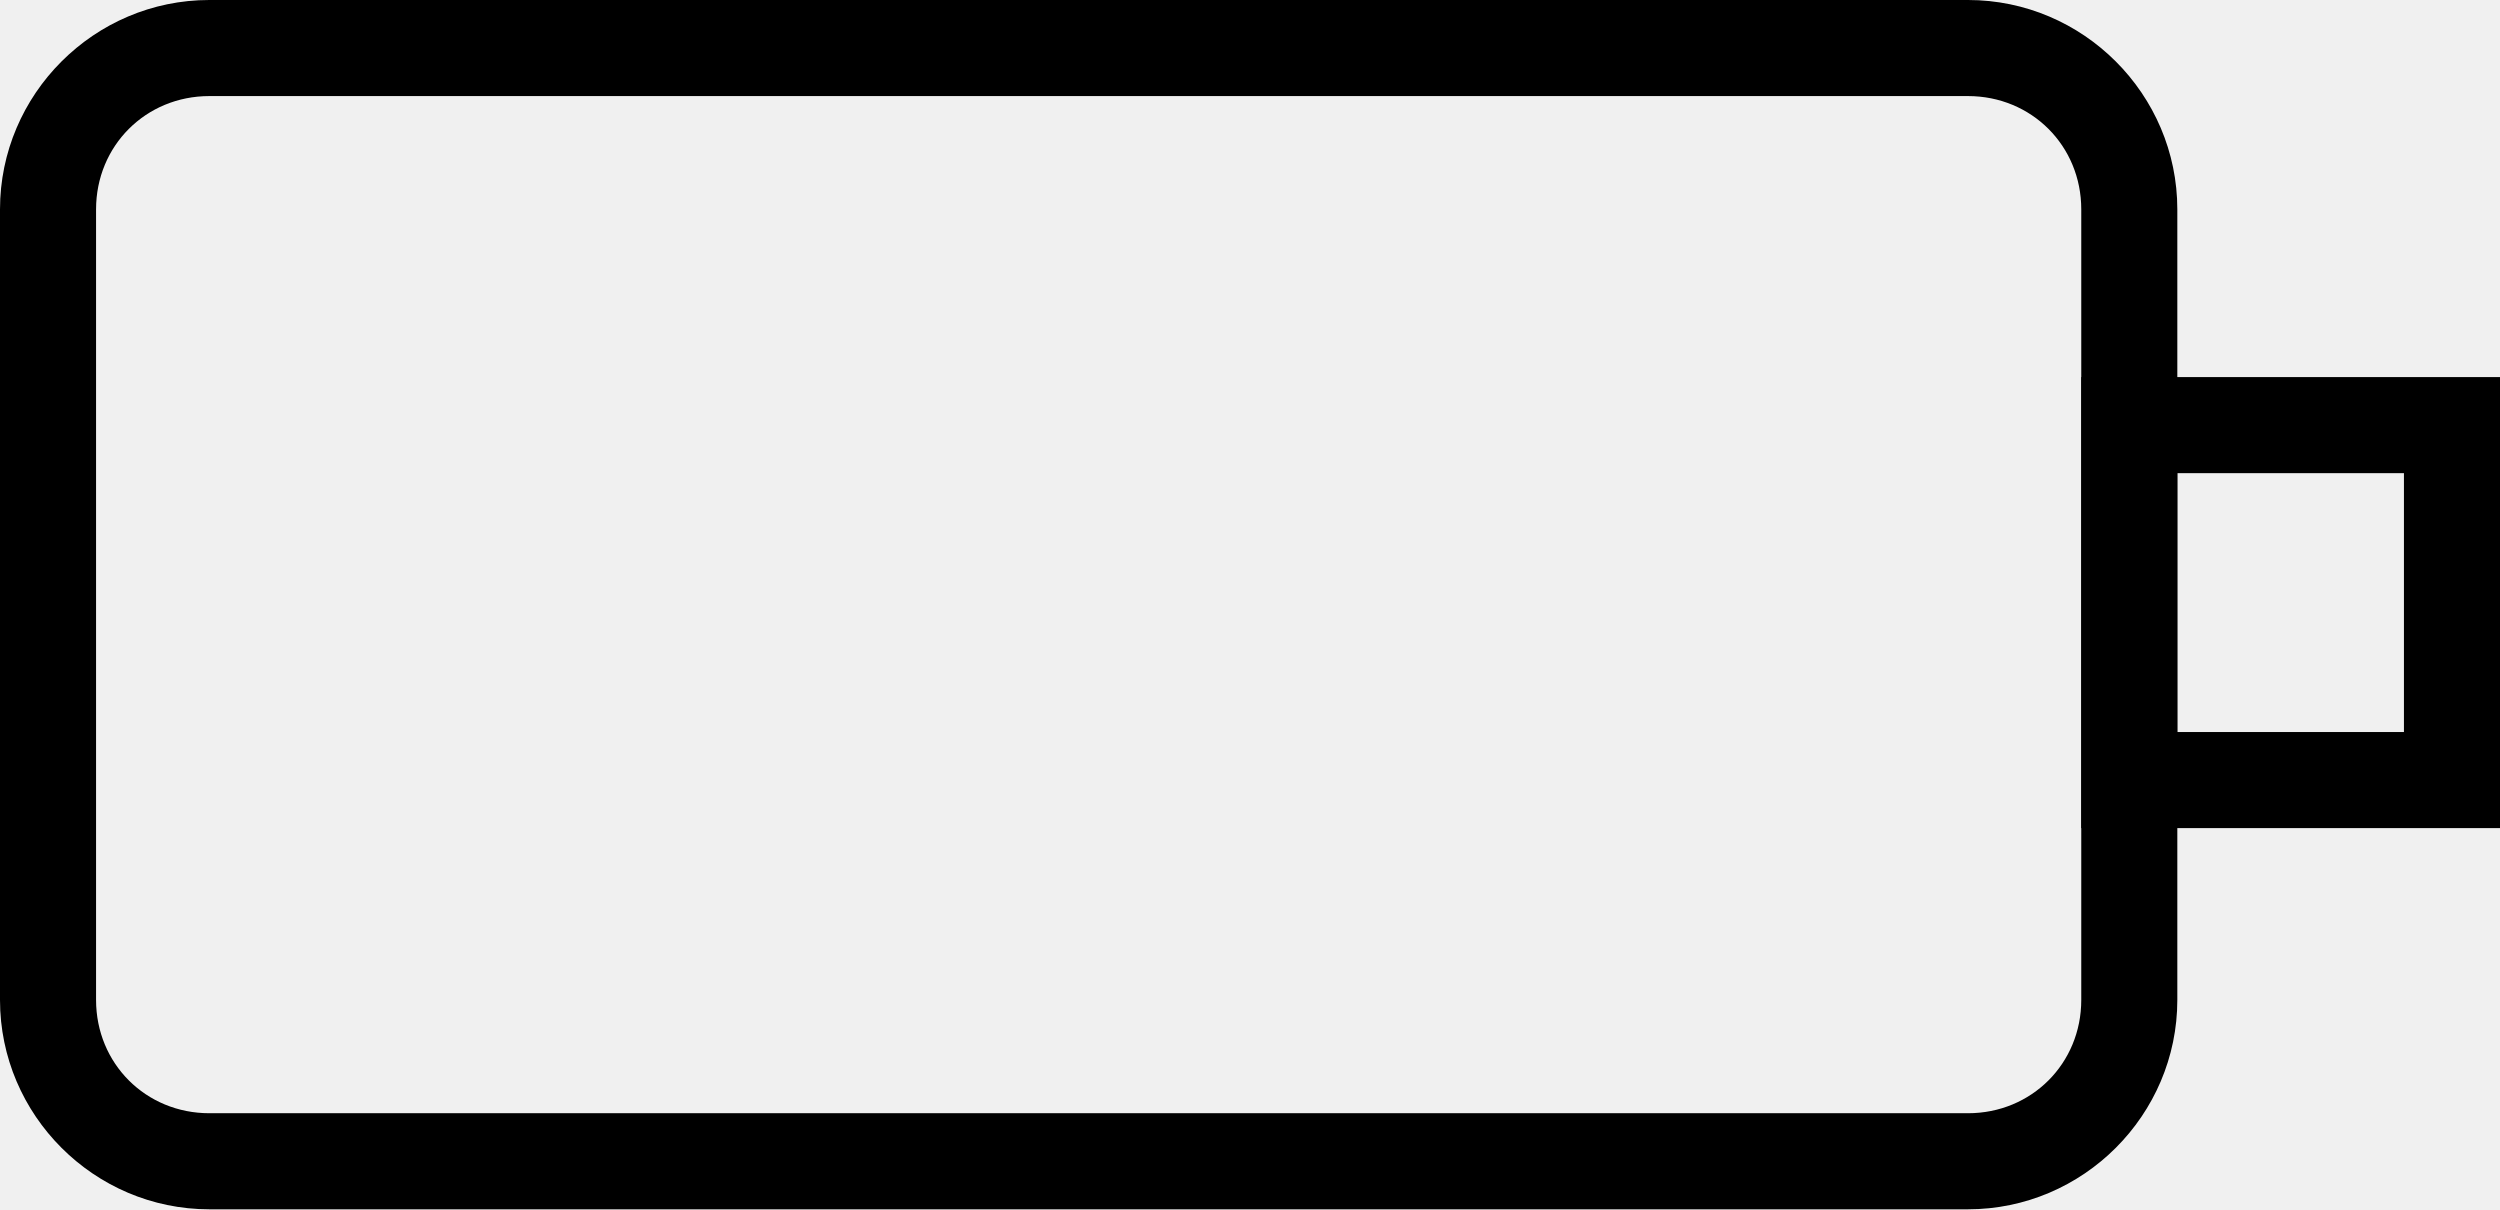
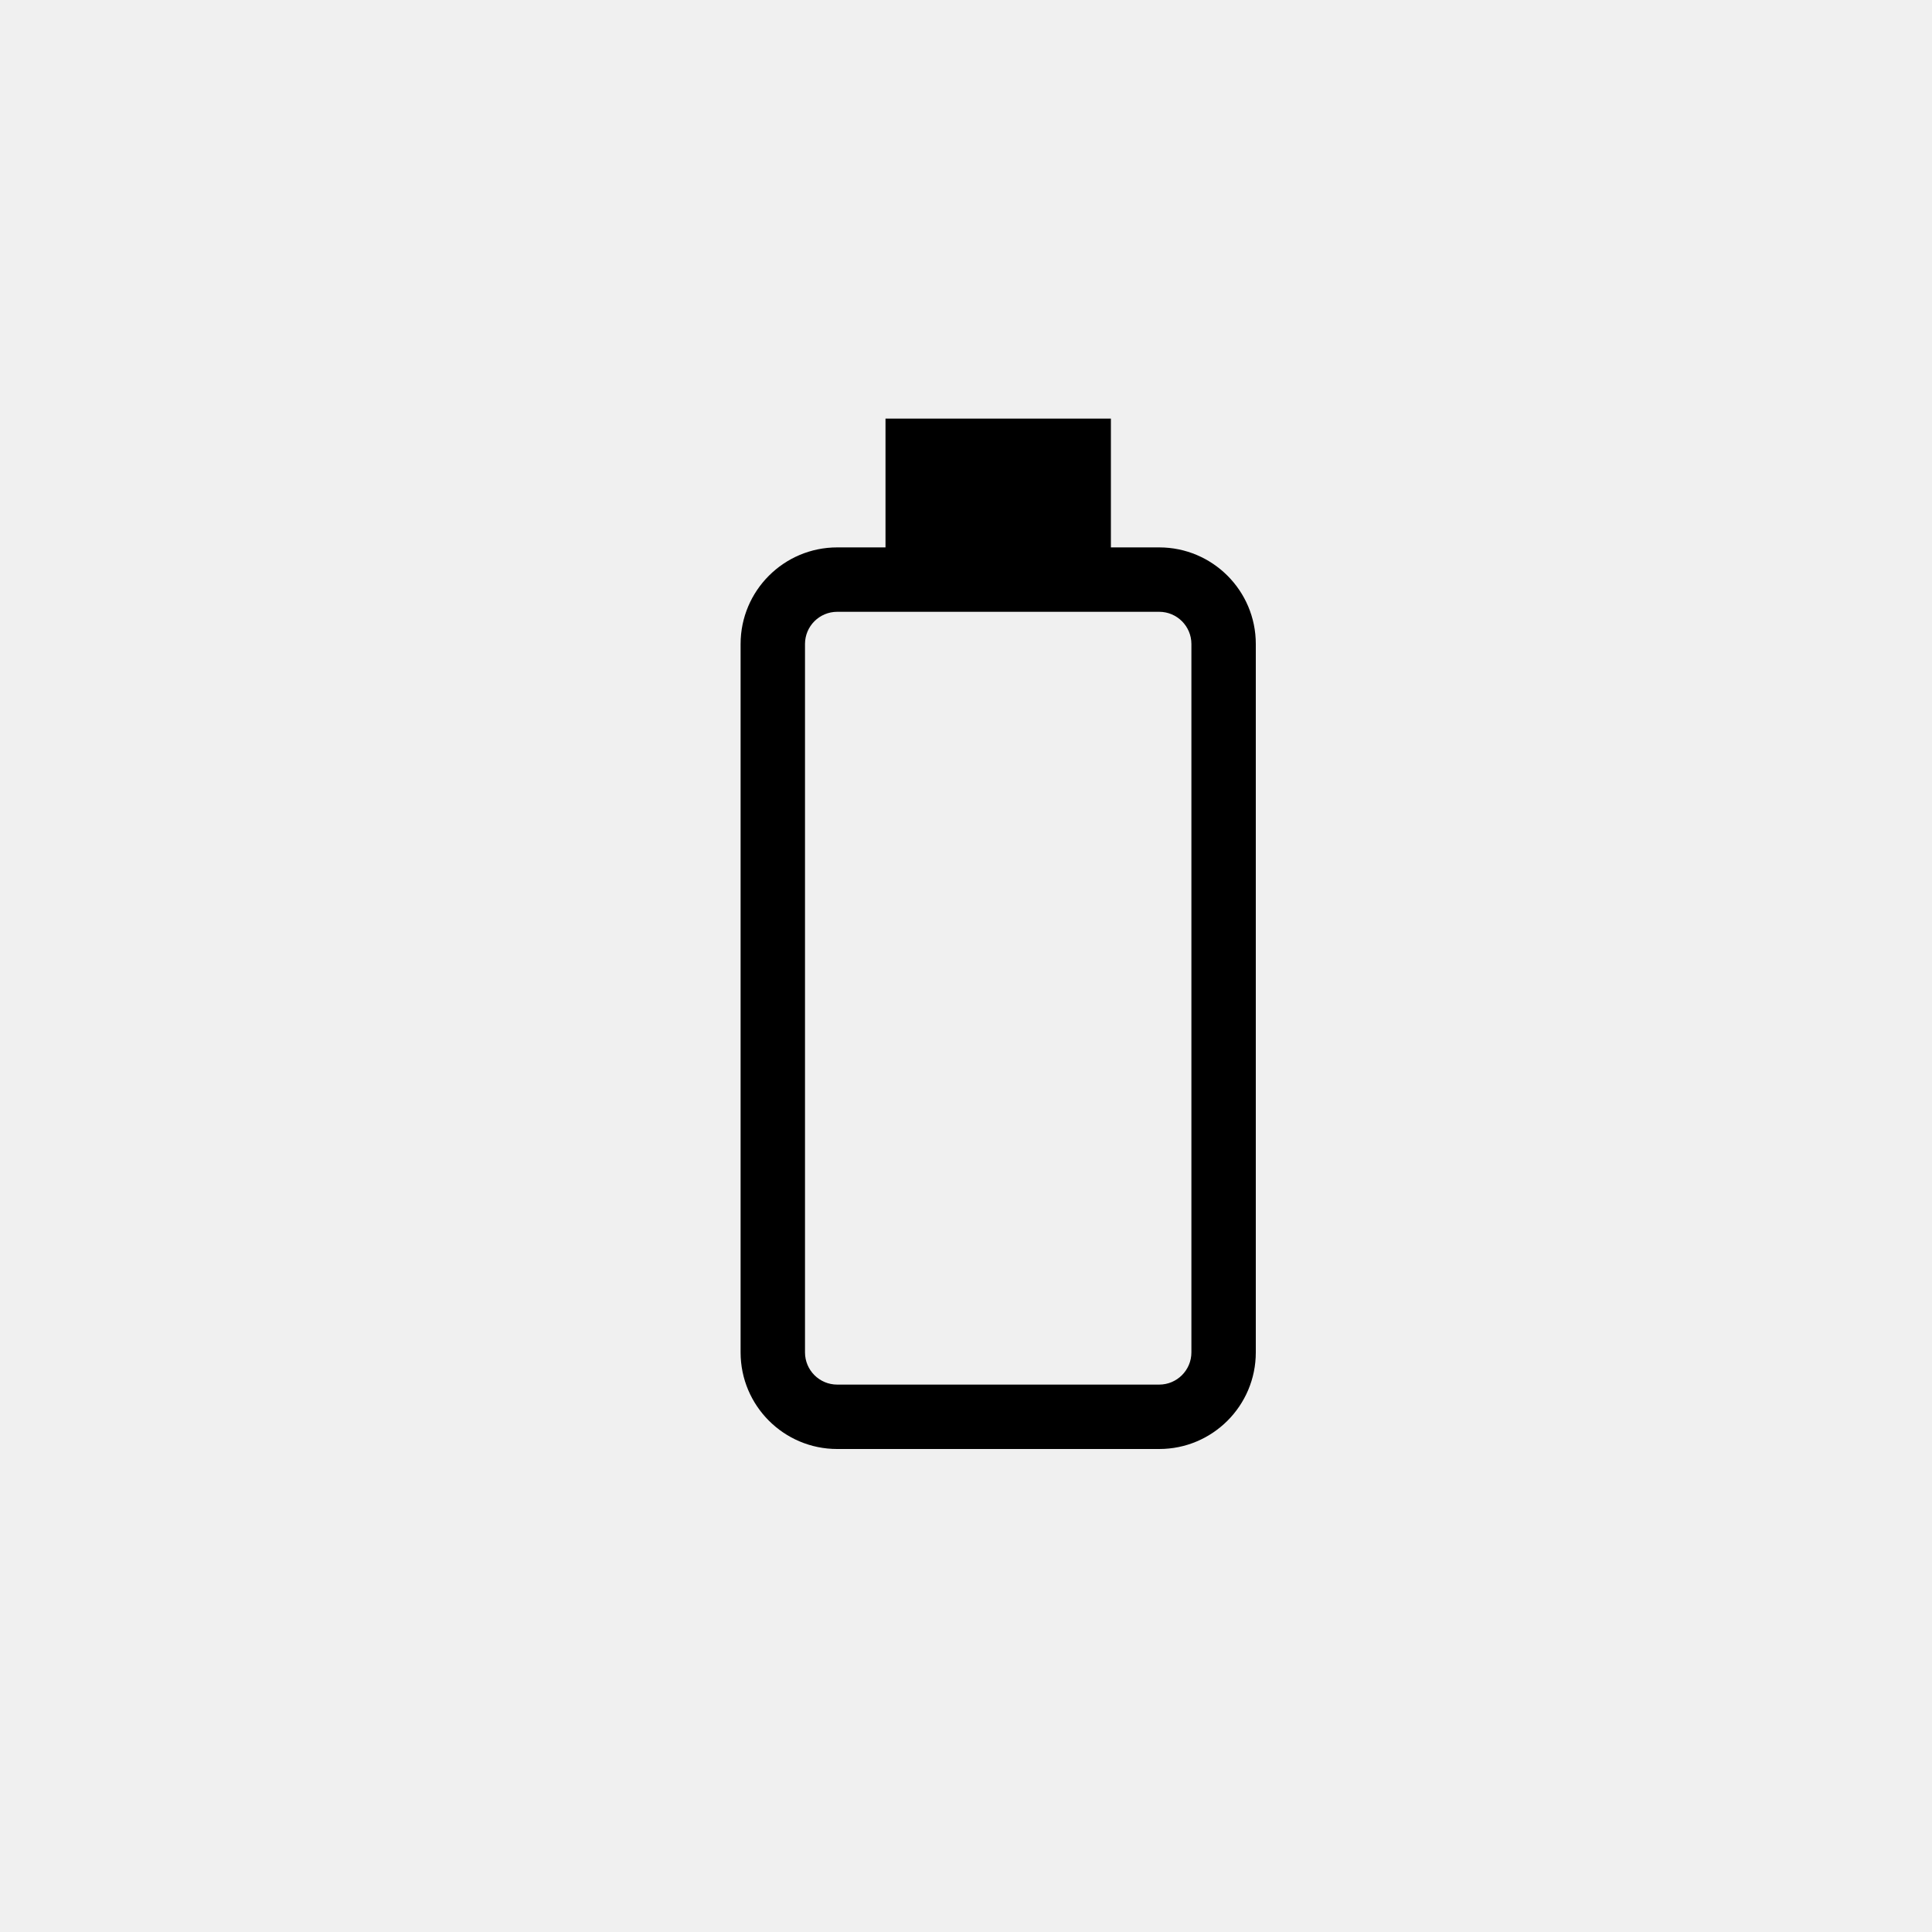
- <svg xmlns="http://www.w3.org/2000/svg" width="104.089" height="50.35" viewBox="0 0 104.089 50.35" fill="none" version="1.1" id="svg6" xml:space="preserve">
-   <defs id="defs10">
-     <clipPath clipPathUnits="userSpaceOnUse" id="clipPath253">
-       <g id="g257">
-         <rect width="140" height="300" fill="#ffffff" id="rect255" x="0.744" y="0" />
-       </g>
-     </clipPath>
-     <clipPath clipPathUnits="userSpaceOnUse" id="clipPath253-3">
-       <g id="g257-6">
-         <rect width="140" height="300" fill="#ffffff" id="rect255-7" x="0.744" y="0" />
-       </g>
-     </clipPath>
-     <clipPath clipPathUnits="userSpaceOnUse" id="clipPath5806">
-       <g id="g5810">
-         <rect width="140" height="300" fill="#ffffff" id="rect5808" x="-15.316" y="-128.919" />
-       </g>
-     </clipPath>
-     <clipPath clipPathUnits="userSpaceOnUse" id="clipPath5812">
-       <g id="g5816">
-         <rect width="140" height="300" fill="#ffffff" id="rect5814" x="-15.316" y="-128.919" />
-       </g>
-     </clipPath>
-     <clipPath clipPathUnits="userSpaceOnUse" id="clipPath5818">
-       <g id="g5822">
-         <rect width="140" height="300" fill="#ffffff" id="rect5820" x="-15.316" y="-128.919" />
-       </g>
-     </clipPath>
-   </defs>
-   <g id="g5826" transform="matrix(0,0.3358707,-0.3358707,0,59.12505,6.808561)" style="stroke-width:11.909;stroke-dasharray:none">
-     <rect x="-14.06" y="-87.919" width="138" height="258" rx="20" stroke="currentColor" stroke-width="2" id="rect5395" style="fill:none;stroke-width:11.909;stroke-dasharray:none" clip-path="url(#clipPath5818)" />
-     <rect x="32.684" y="-127.919" width="44" height="40" stroke="currentColor" stroke-width="2" id="rect5397" style="fill:none;stroke-width:11.909;stroke-dasharray:none" clip-path="url(#clipPath5812)" />
-   </g>
-   <path d="m 33.684,53.882 v -11.611 l 9.384,-4.033 v -18.081 l 9.328,-4.076 v 29.692 z m 42.073,0.098 v -11.596 l -9.384,-4.048 v -18.081 l -9.328,-4.048 v 29.664 z m -21.008,-4.145 -18.655,8.151 18.641,8.095 18.712,-8.137 z" fill="currentColor" fill-opacity="0.1" id="path5399" clip-path="url(#clipPath5806)" transform="matrix(0.4862465,0,0,0.4862465,18.77376,5.19951)" />
-   <g id="g6582" transform="matrix(0,0.3358707,-0.3358707,0,59.12505,6.722662)" style="stroke-width:11.909">
-     <path style="color:currentColor;fill:currentColor;-inkscape-stroke:none" d="m 5.939,-93.873 c -14.276,0 -25.955,11.679 -25.955,25.955 V 150.082 c 0,14.276 11.679,25.953 25.955,25.953 H 103.939 c 14.276,0 25.955,-11.677 25.955,-25.953 V -67.918 c 0,-14.276 -11.679,-25.955 -25.955,-25.955 z m 0,11.908 H 103.939 c 7.884,0 14.045,6.163 14.045,14.047 V 150.082 c 0,7.884 -6.161,14.045 -14.045,14.045 H 5.939 c -7.884,0 -14.045,-6.161 -14.045,-14.045 V -67.918 c 0,-7.884 6.161,-14.047 14.045,-14.047 z" id="rect6578" />
-     <path style="color:currentColor;fill:currentColor;-inkscape-stroke:none" d="m 26.729,-133.873 v 5.955 45.953 h 55.91 v -51.908 z m 11.91,11.908 h 32.09 v 28.092 H 38.639 Z" id="rect6580" />
-   </g>
+ <svg xmlns="http://www.w3.org/2000/svg" width="30" height="30" viewBox="0 0 30 30" fill="none">
+   <path d="M17.25 8.5H18C18.828 8.5 19.5 9.172 19.5 10V21C19.5 21.828 18.828 22.5 18 22.5H13C12.172 22.5 11.5 21.828 11.5 21V10C11.5 9.172 12.172 8.5 13 8.5H13.75V6.5H17.25V8.5ZM13 9.5C12.724 9.5 12.5 9.724 12.5 10V21C12.5 21.276 12.724 21.5 13 21.5H18C18.276 21.5 18.5 21.276 18.5 21V10C18.5 9.724 18.276 9.5 18 9.5H13Z" fill="currentColor" />
</svg>
